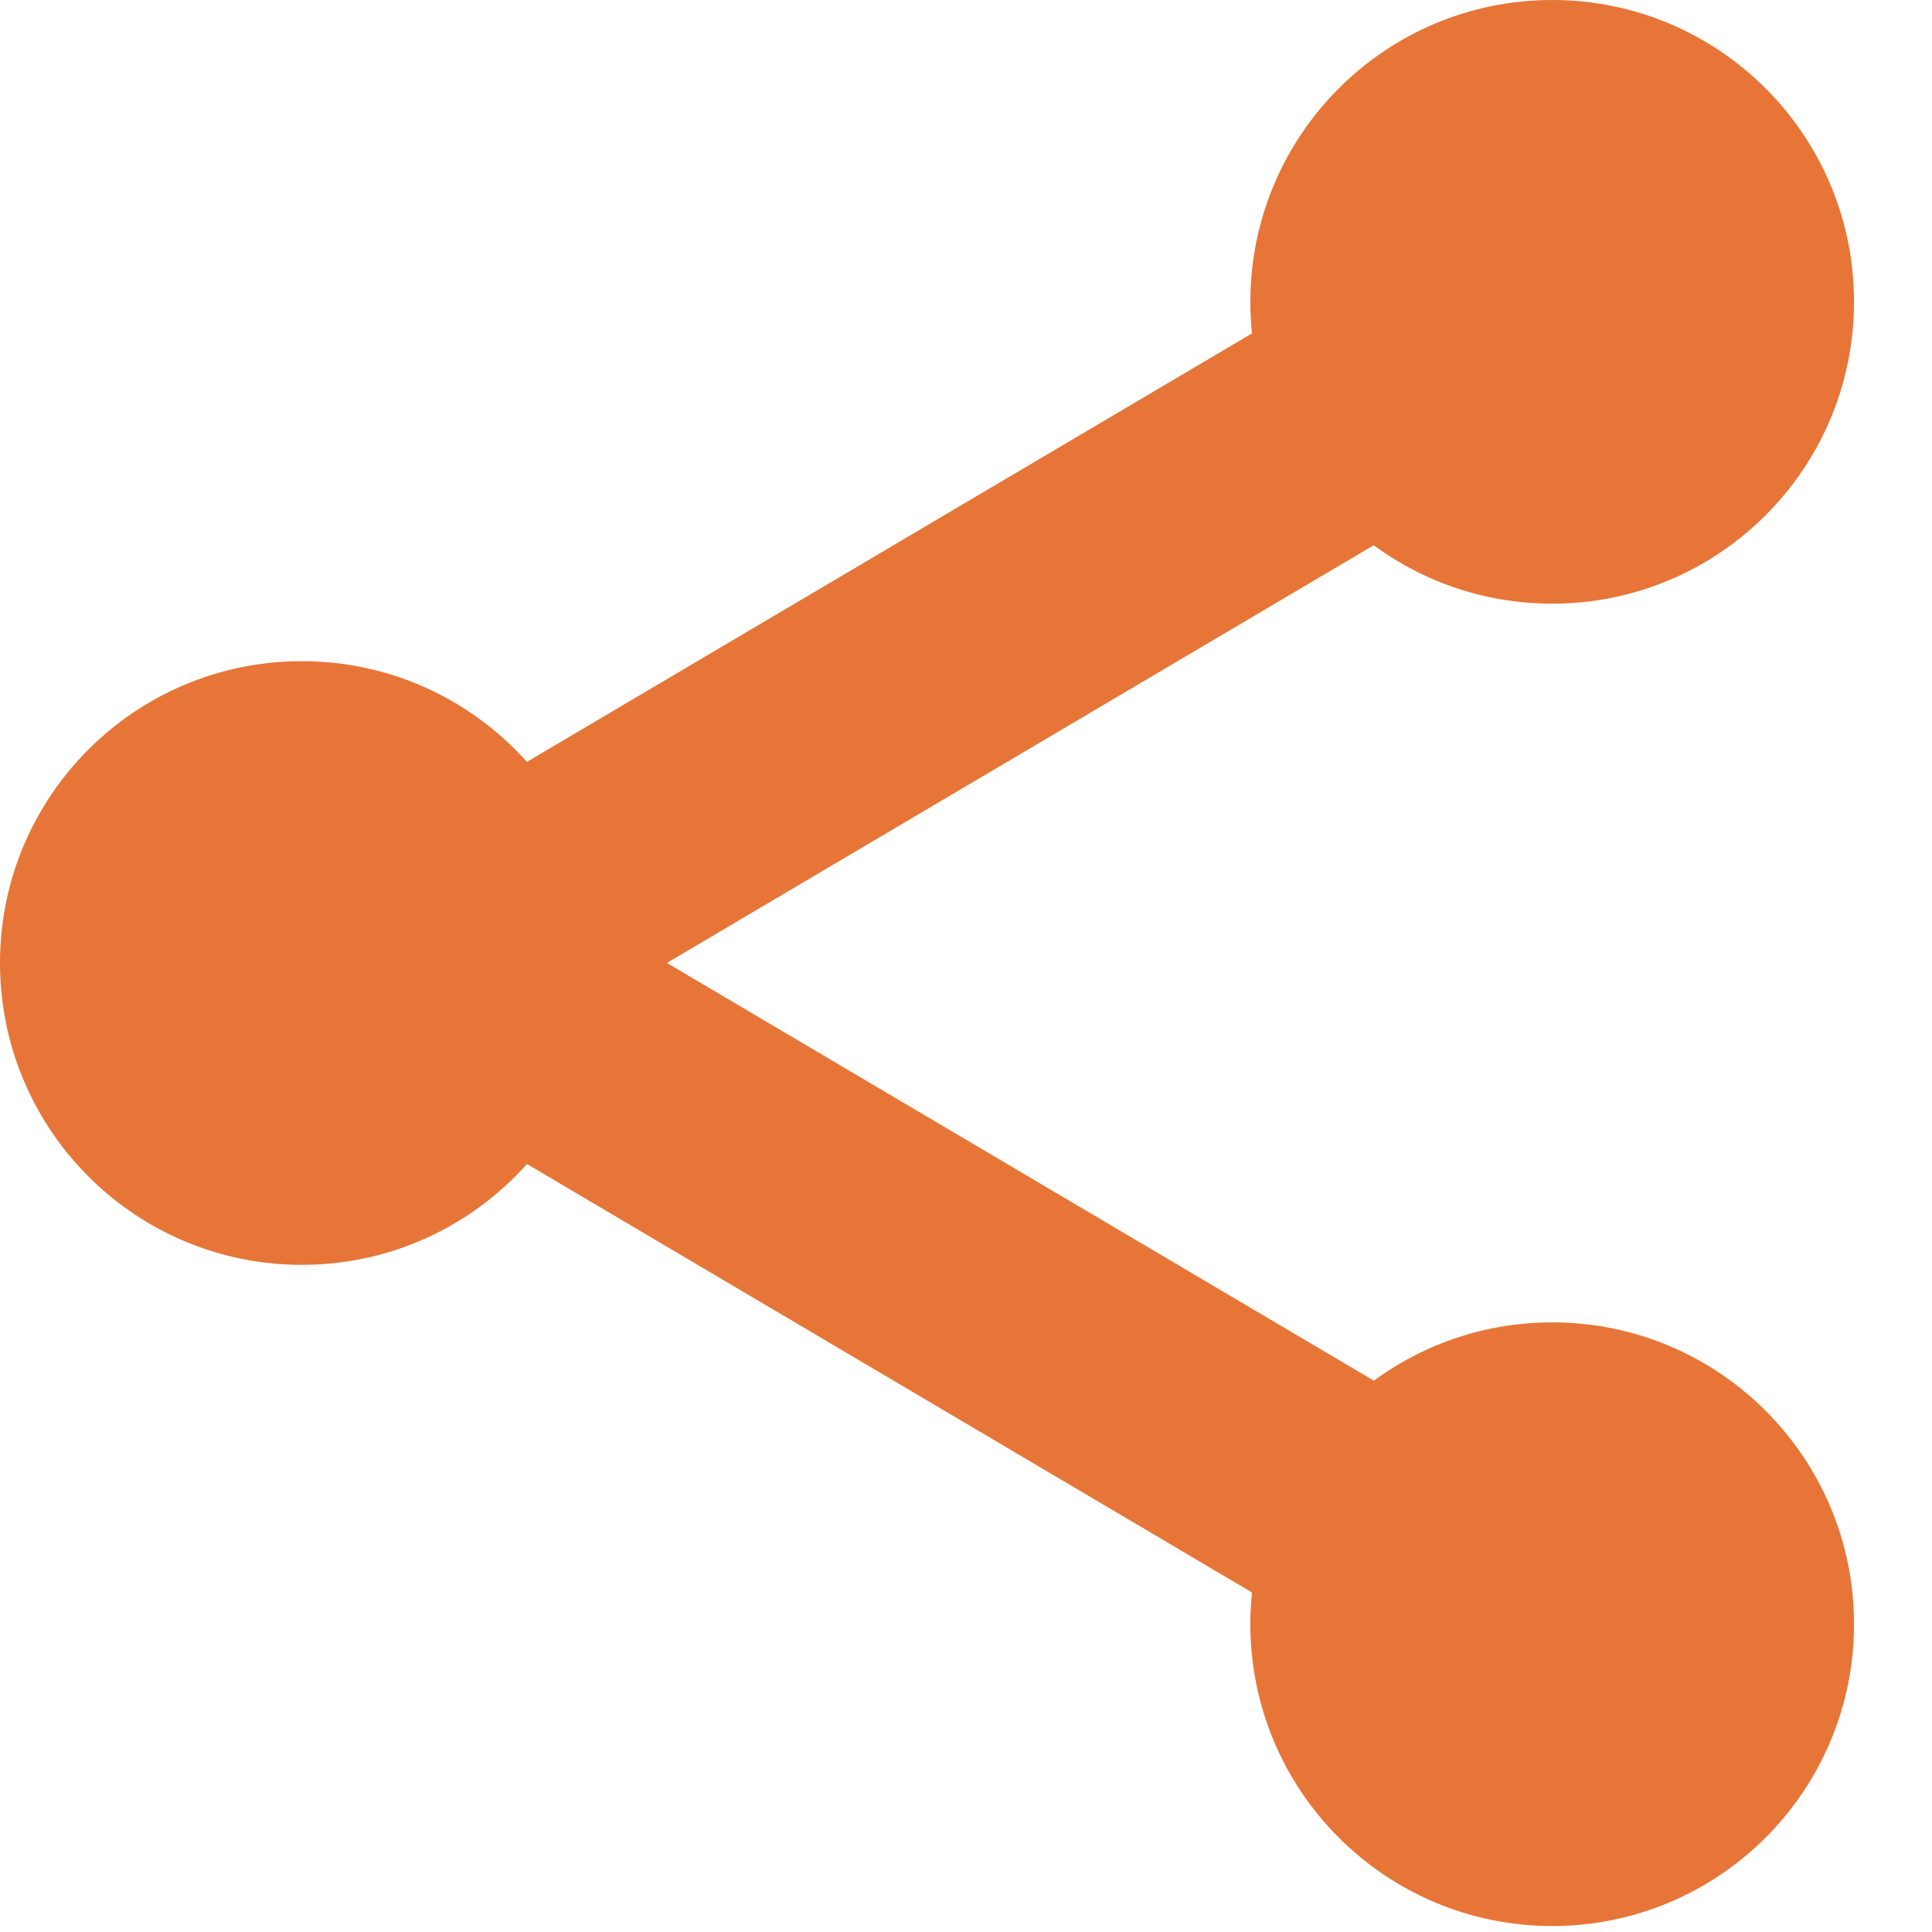
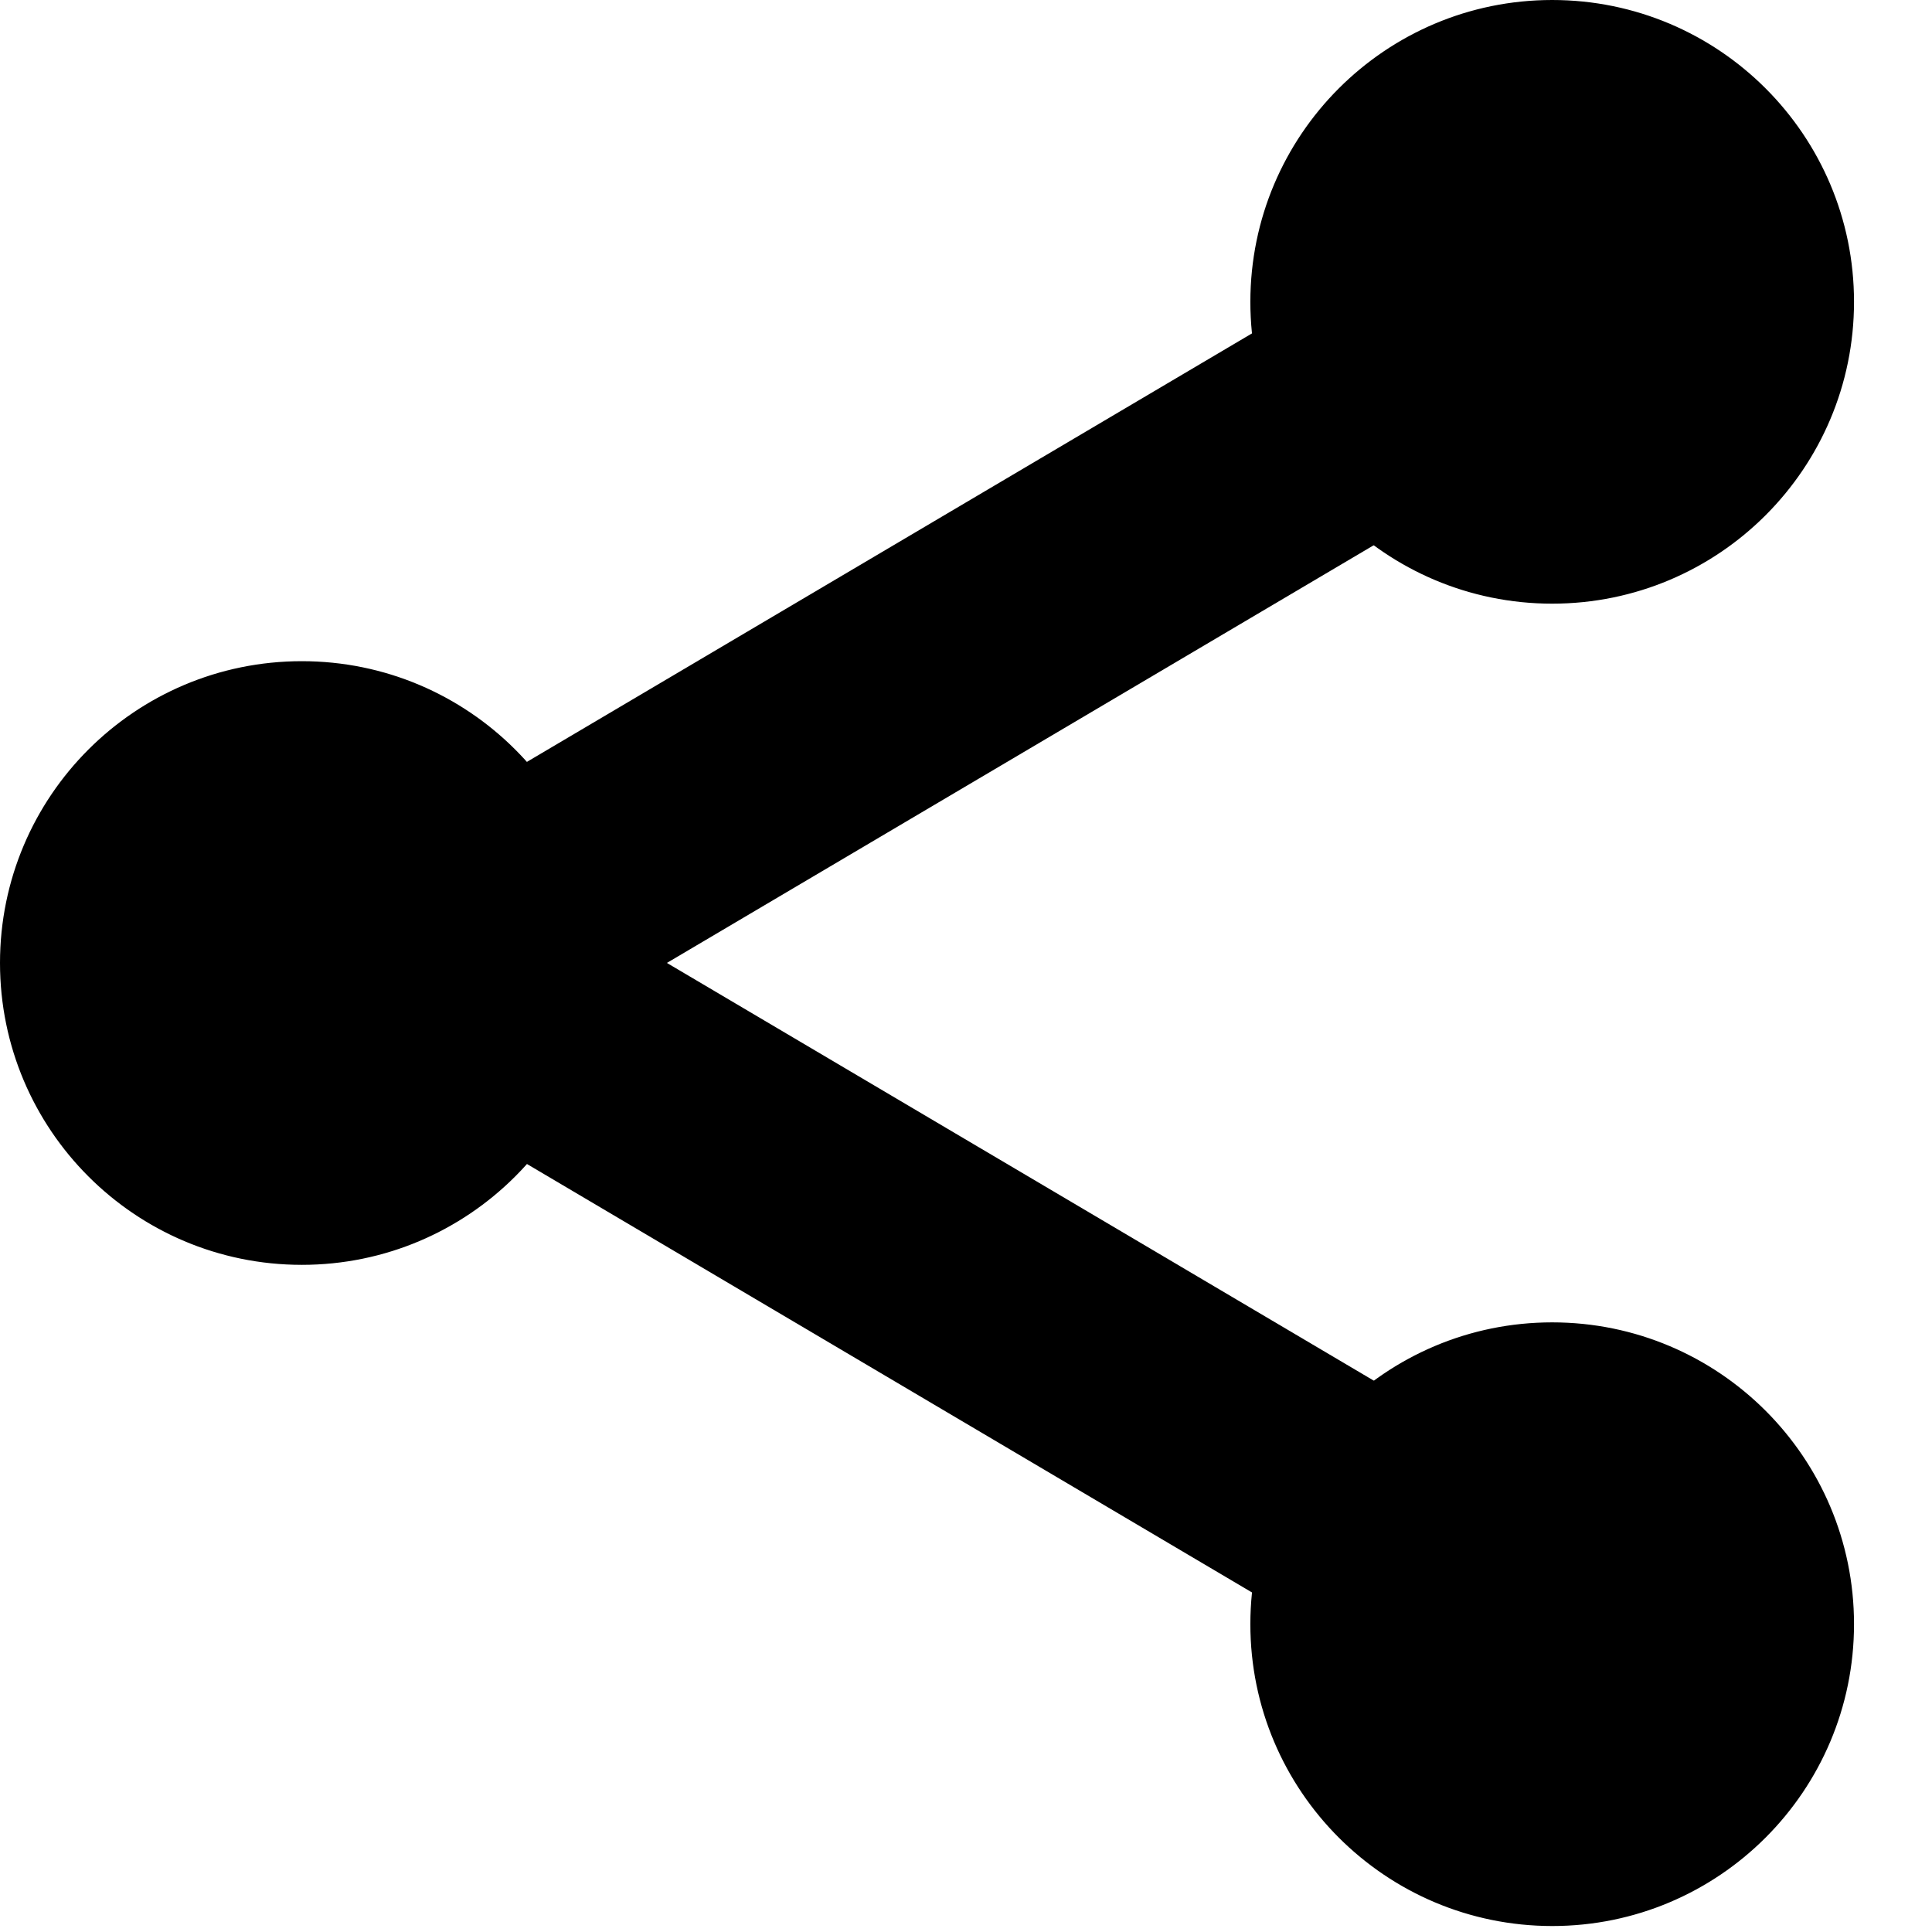
<svg xmlns="http://www.w3.org/2000/svg" width="22" height="22" viewBox="0 0 22 22" fill="none">
-   <path d="M6.383 11.865L15.384 17.184" stroke="#E77537" stroke-width="2.782" stroke-linecap="round" stroke-linejoin="round" />
-   <path d="M6.383 10.065L15.384 4.746" stroke="#E77537" stroke-width="2.782" stroke-linecap="round" stroke-linejoin="round" />
-   <path d="M3.437 7.57C5.312 7.57 6.833 9.09 6.833 10.965C6.833 12.841 5.312 14.362 3.437 14.362C1.561 14.362 0.041 12.841 0.041 10.965C0.041 9.09 1.561 7.57 3.437 7.57Z" fill="#E77537" stroke="#E77537" stroke-width="0.082" />
-   <path d="M17.675 0.041C19.55 0.041 21.071 1.561 21.071 3.437C21.071 5.312 19.55 6.833 17.675 6.833C15.799 6.833 14.279 5.312 14.279 3.437C14.28 1.561 15.8 0.041 17.675 0.041Z" fill="#E77537" stroke="#E77537" stroke-width="0.082" />
-   <path d="M17.675 15.099C19.55 15.099 21.071 16.619 21.071 18.494C21.071 20.37 19.55 21.891 17.675 21.891C15.799 21.89 14.279 20.37 14.279 18.494C14.28 16.619 15.8 15.099 17.675 15.099Z" fill="#E77537" stroke="#E77537" stroke-width="0.082" />
+   <path d="M6.383 11.865L15.384 17.184" stroke="currentColor" stroke-width="2.782" stroke-linecap="round" stroke-linejoin="round" />
+   <path d="M6.383 10.065L15.384 4.746" stroke="currentColor" stroke-width="2.782" stroke-linecap="round" stroke-linejoin="round" />
+   <path d="M3.437 7.57C5.312 7.57 6.833 9.09 6.833 10.965C6.833 12.841 5.312 14.362 3.437 14.362C1.561 14.362 0.041 12.841 0.041 10.965C0.041 9.09 1.561 7.57 3.437 7.57Z" fill="currentColor" stroke="currentColor" stroke-width="0.082" />
+   <path d="M17.675 0.041C19.55 0.041 21.071 1.561 21.071 3.437C21.071 5.312 19.55 6.833 17.675 6.833C15.799 6.833 14.279 5.312 14.279 3.437C14.28 1.561 15.8 0.041 17.675 0.041Z" fill="currentColor" stroke="currentColor" stroke-width="0.082" />
+   <path d="M17.675 15.099C19.55 15.099 21.071 16.619 21.071 18.494C21.071 20.37 19.55 21.891 17.675 21.891C15.799 21.89 14.279 20.37 14.279 18.494C14.28 16.619 15.8 15.099 17.675 15.099Z" fill="currentColor" stroke="currentColor" stroke-width="0.082" />
</svg>
